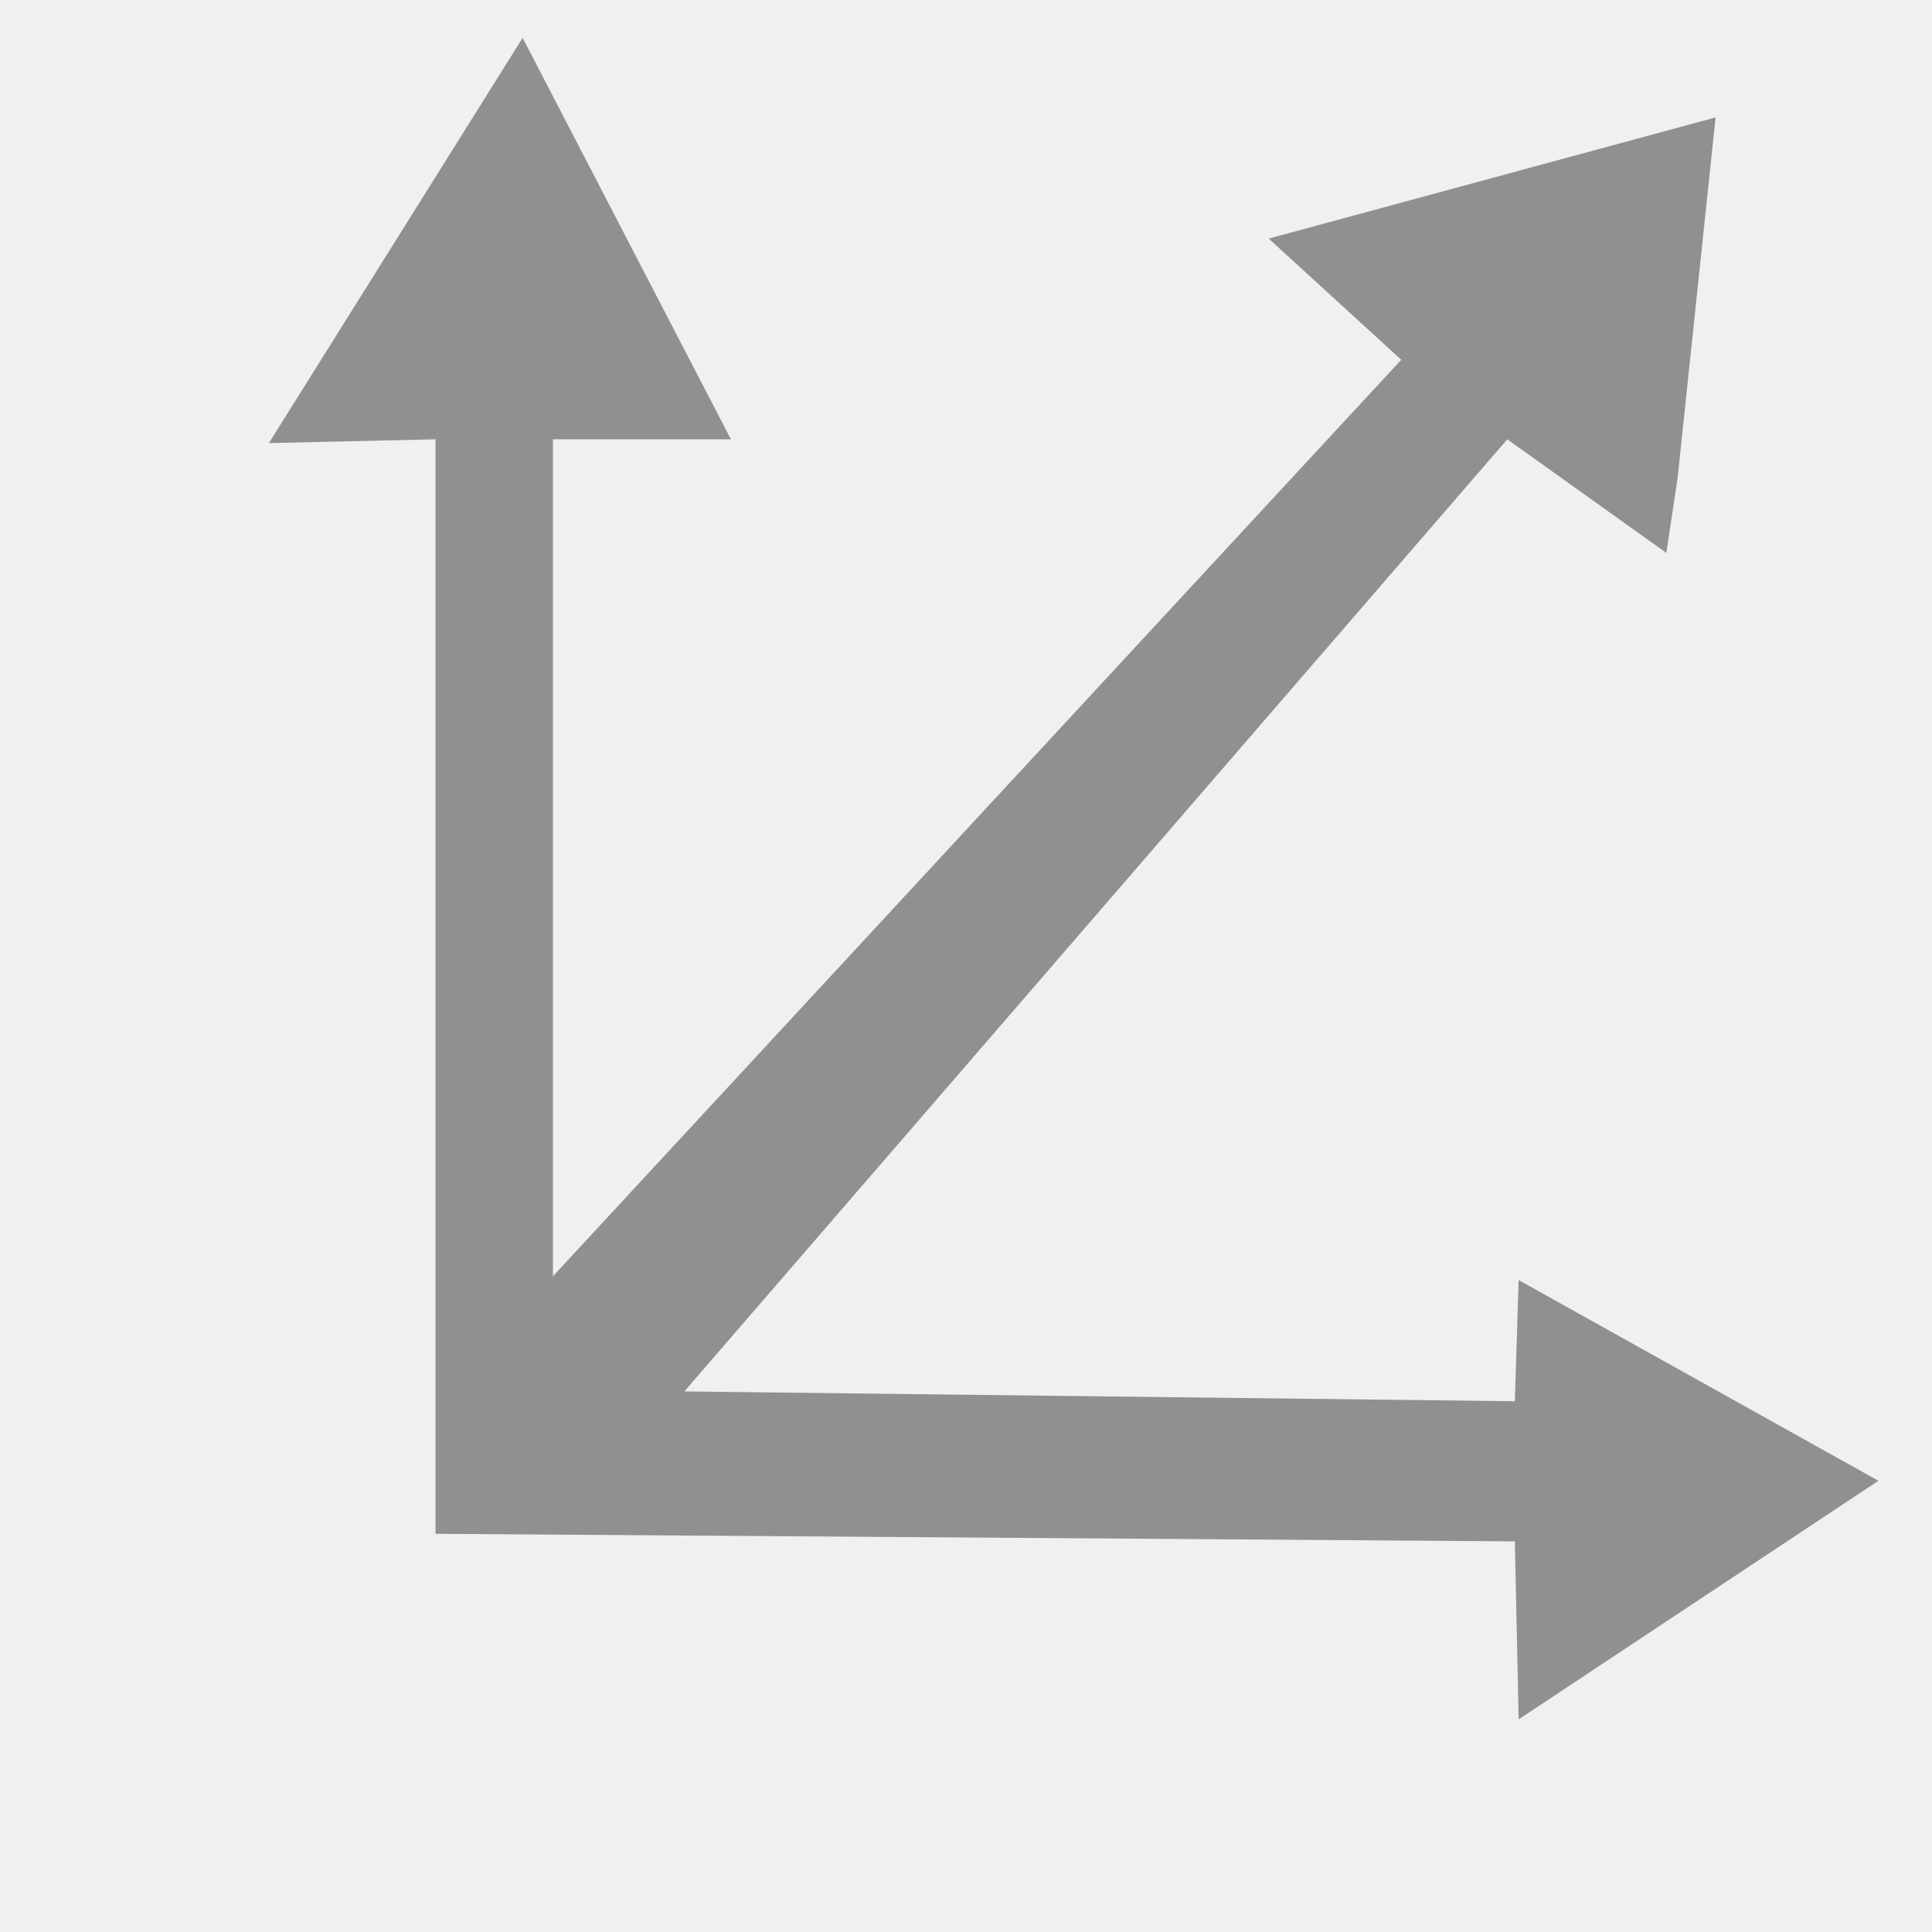
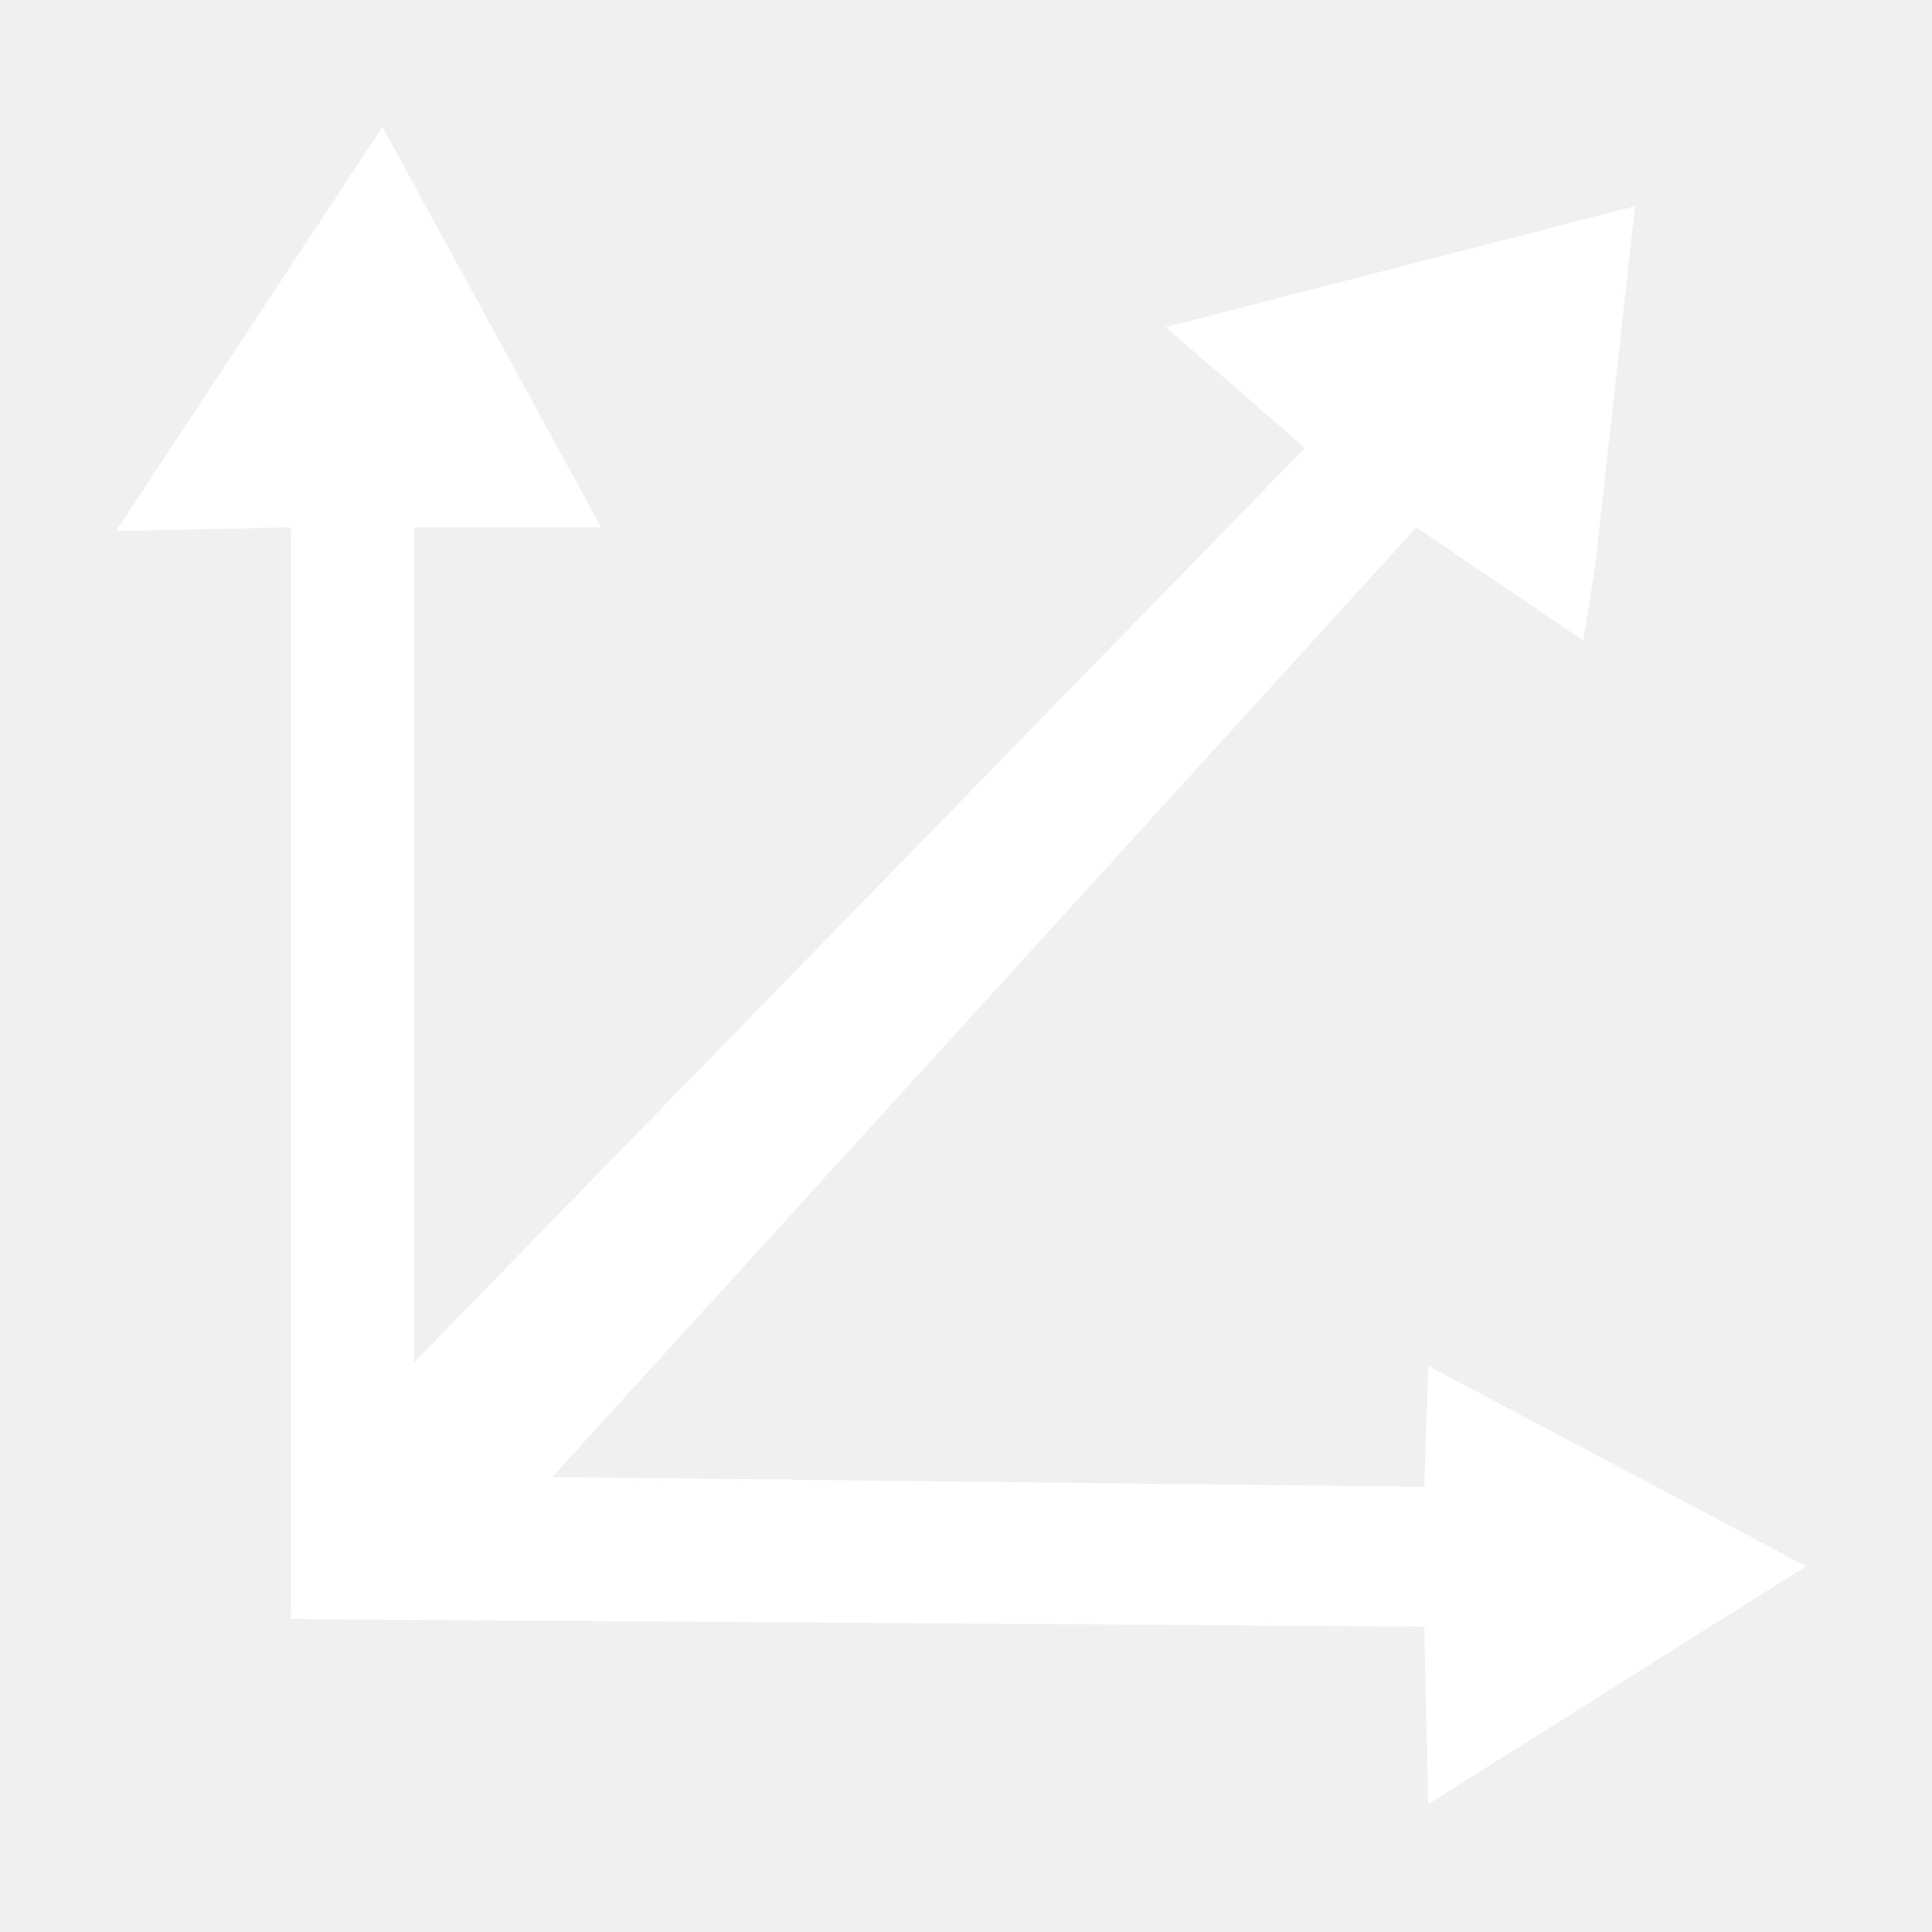
- <svg xmlns="http://www.w3.org/2000/svg" width="512mm" height="512mm" viewBox="0 0 512 512" version="1.1" id="svg5">
+ <svg xmlns="http://www.w3.org/2000/svg" width="16" height="16" viewBox="0 0 4.233 4.233" version="1.1" id="svg5">
  <defs id="defs2" />
  <g id="layer1">
-     <path style="fill:#909090;fill-opacity:1;stroke:#ffffff;stroke-width:3.012;stroke-linejoin:bevel;stroke-opacity:0" d="M 138.502,10.036 71.258,117.425 115.418,116.422 v 290.051 l 286.036,2.007 1.004,47.171 95.345,-63.229 -95.345,-53.193 -1.004,32.116 -254.923,-3.011 v -251.912 h 47.171 z" id="path859" />
-     <path style="fill:#909090;fill-opacity:1;stroke:#ffffff;stroke-width:3.012;stroke-linejoin:bevel;stroke-opacity:0" d="M 146.531,338.225 371.345,95.345 336.218,63.229 454.647,31.113 444.61,126.458 441.6,146.531 399.447,116.422 175.636,375.36 c 0,0 -34.124,-2.007 -34.124,-10.036 0,-8.029 5.018,-27.098 5.018,-27.098 z" id="path4557" />
+     <g id="g292" transform="matrix(0.00868122,0,0,0.0082469,-0.3645111,0.1952147)" style="fill:#ffffff">
+       <path style="fill:#ffffff;fill-opacity:1;stroke:#ffffff;stroke-width:3.012;stroke-linejoin:bevel;stroke-opacity:0" d="M 138.502,10.036 71.258,117.425 115.418,116.422 v 290.051 l 286.036,2.007 1.004,47.171 95.345,-63.229 -95.345,-53.193 -1.004,32.116 -254.923,-3.011 v -251.912 h 47.171 z" id="path859" />
+       <path style="fill:#ffffff;fill-opacity:1;stroke:#ffffff;stroke-width:3.012;stroke-linejoin:bevel;stroke-opacity:0" d="M 146.531,338.225 371.345,95.345 336.218,63.229 454.647,31.113 444.61,126.458 441.6,146.531 399.447,116.422 175.636,375.36 c 0,0 -34.124,-2.007 -34.124,-10.036 0,-8.029 5.018,-27.098 5.018,-27.098 z" id="path4557" />
+     </g>
  </g>
</svg>
